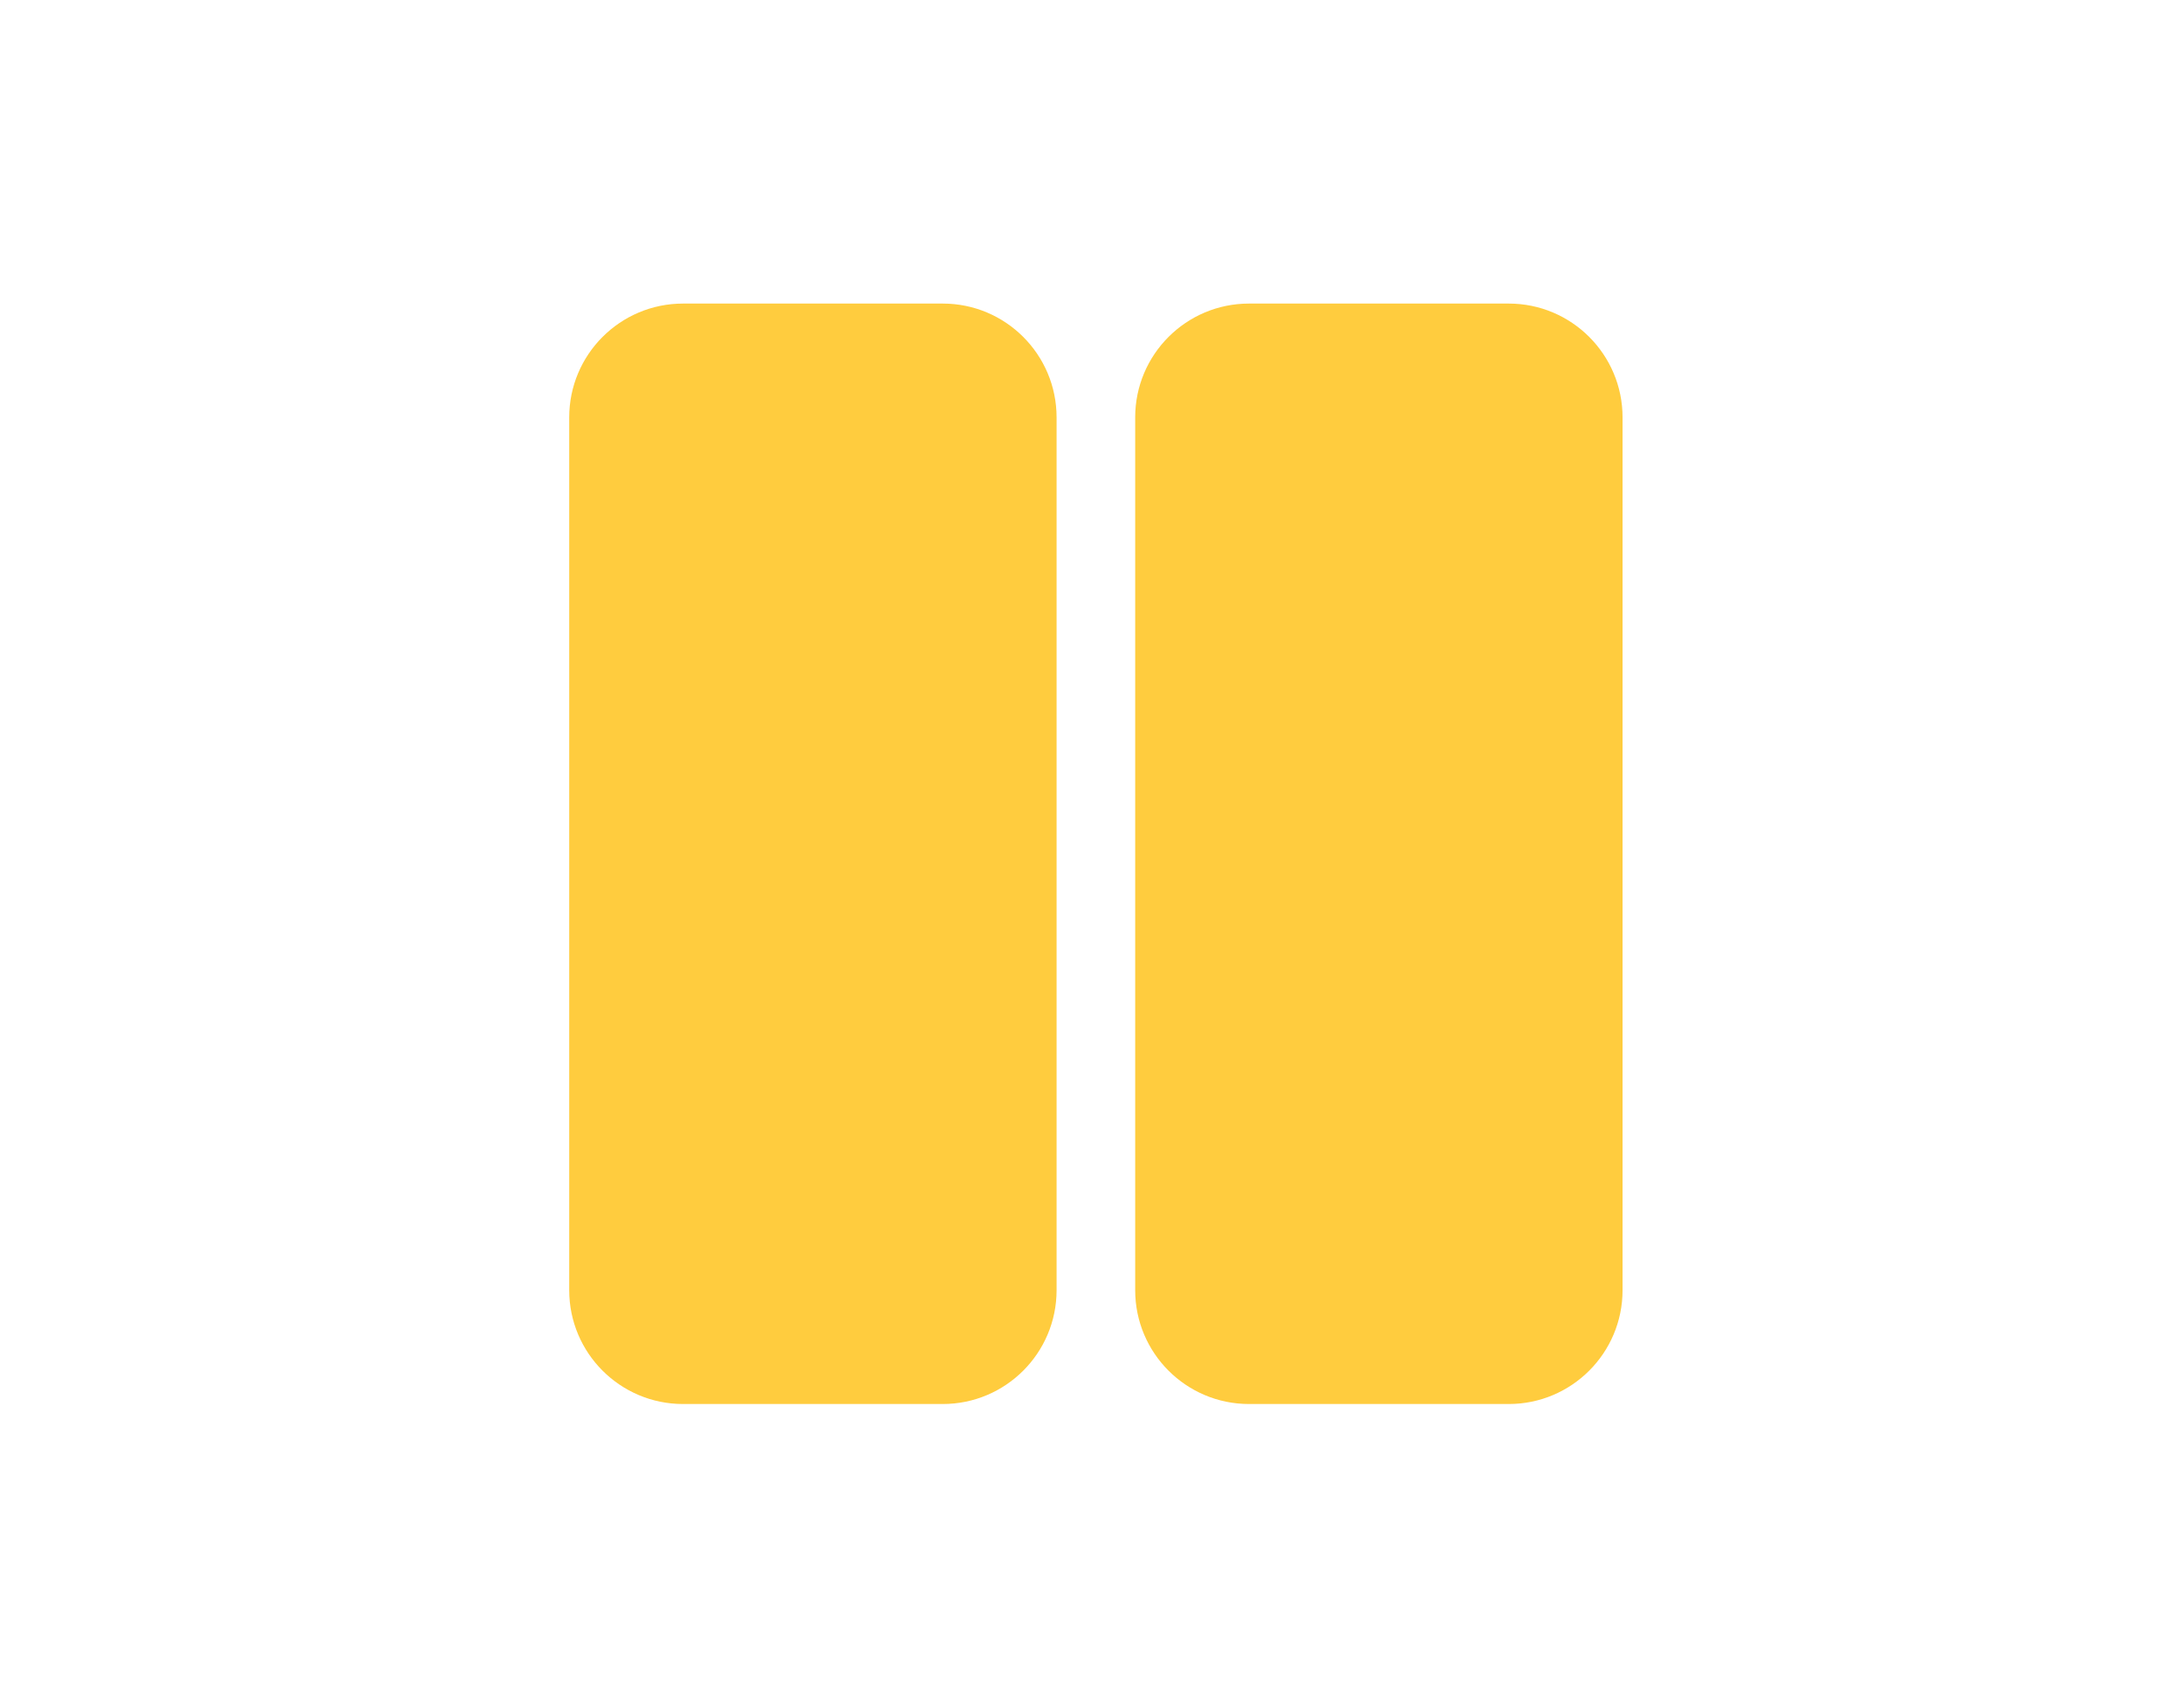
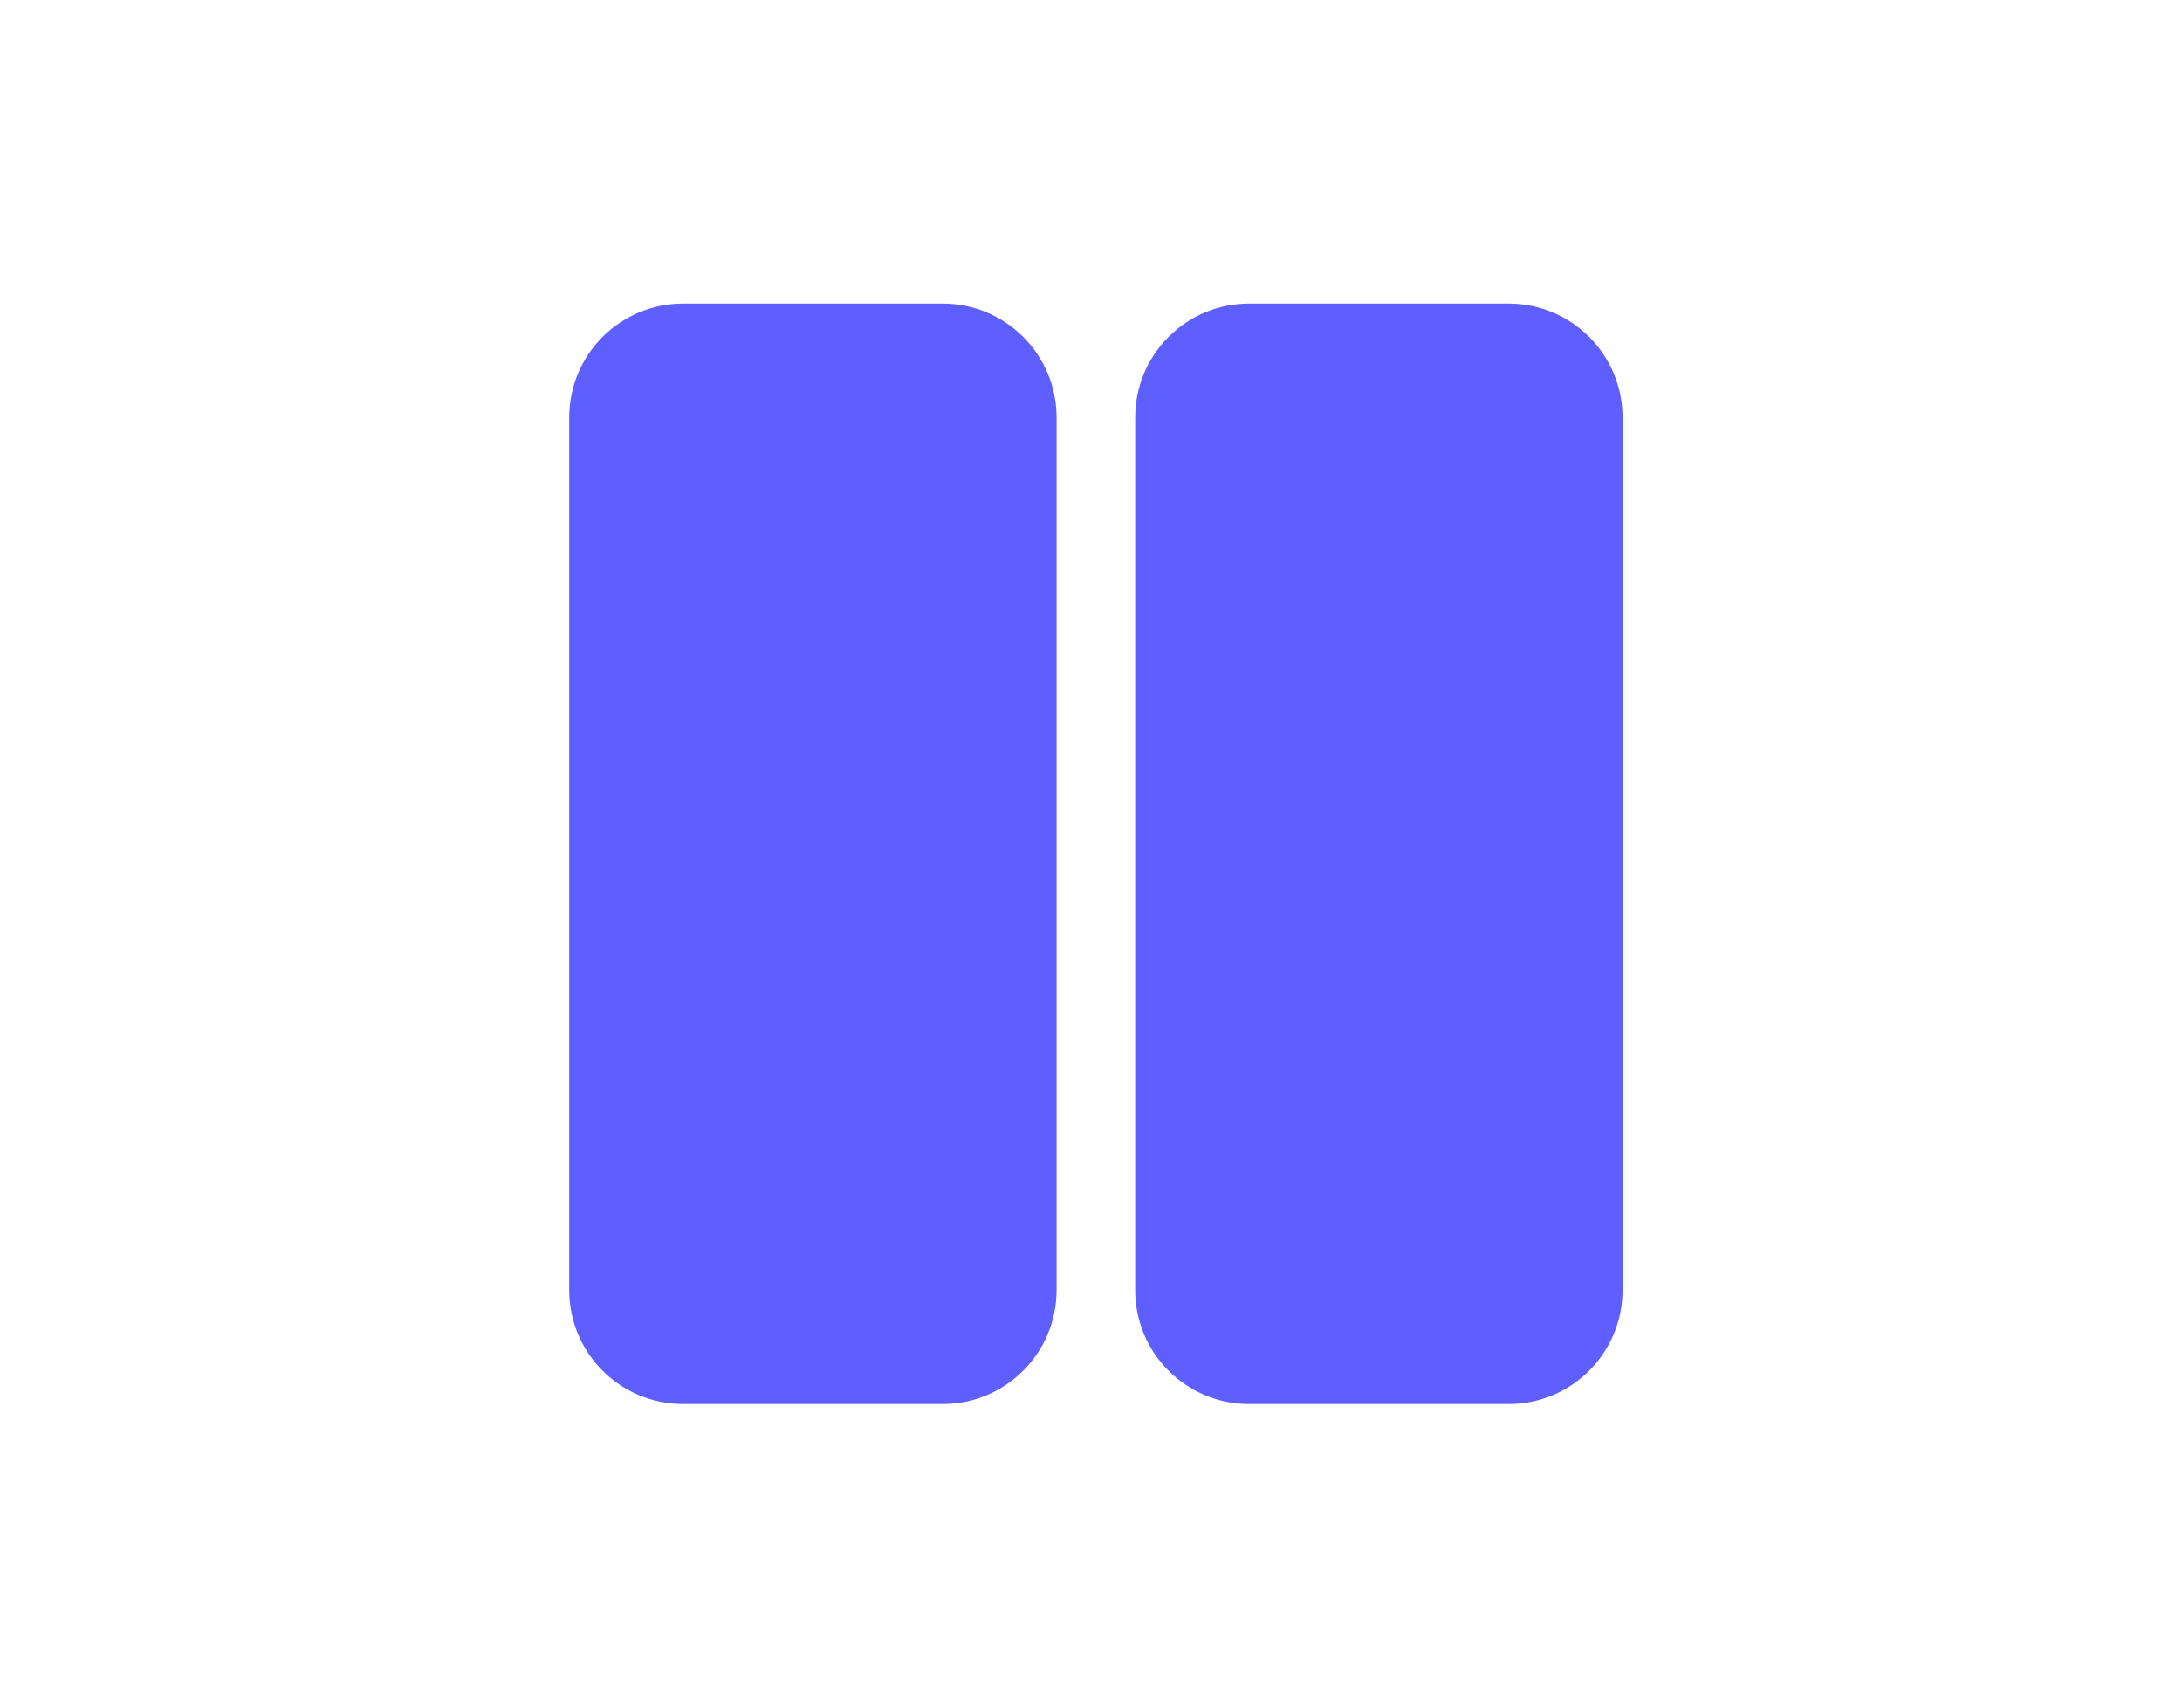
<svg xmlns="http://www.w3.org/2000/svg" width="115" height="90" viewBox="0 0 115 90" fill="none">
-   <rect x="30" y="16" width="25.686" height="58" rx="6" fill="#FFCC3E" />
-   <rect x="59.829" y="16" width="25.686" height="58" rx="6" fill="#FFCC3E" />
+   <rect x="30" y="16" width="25.686" height="58" rx="6" fill="#5F5FFF" />
+   <rect x="59.829" y="16" width="25.686" height="58" rx="6" fill="#5F5FFF" />
</svg>
